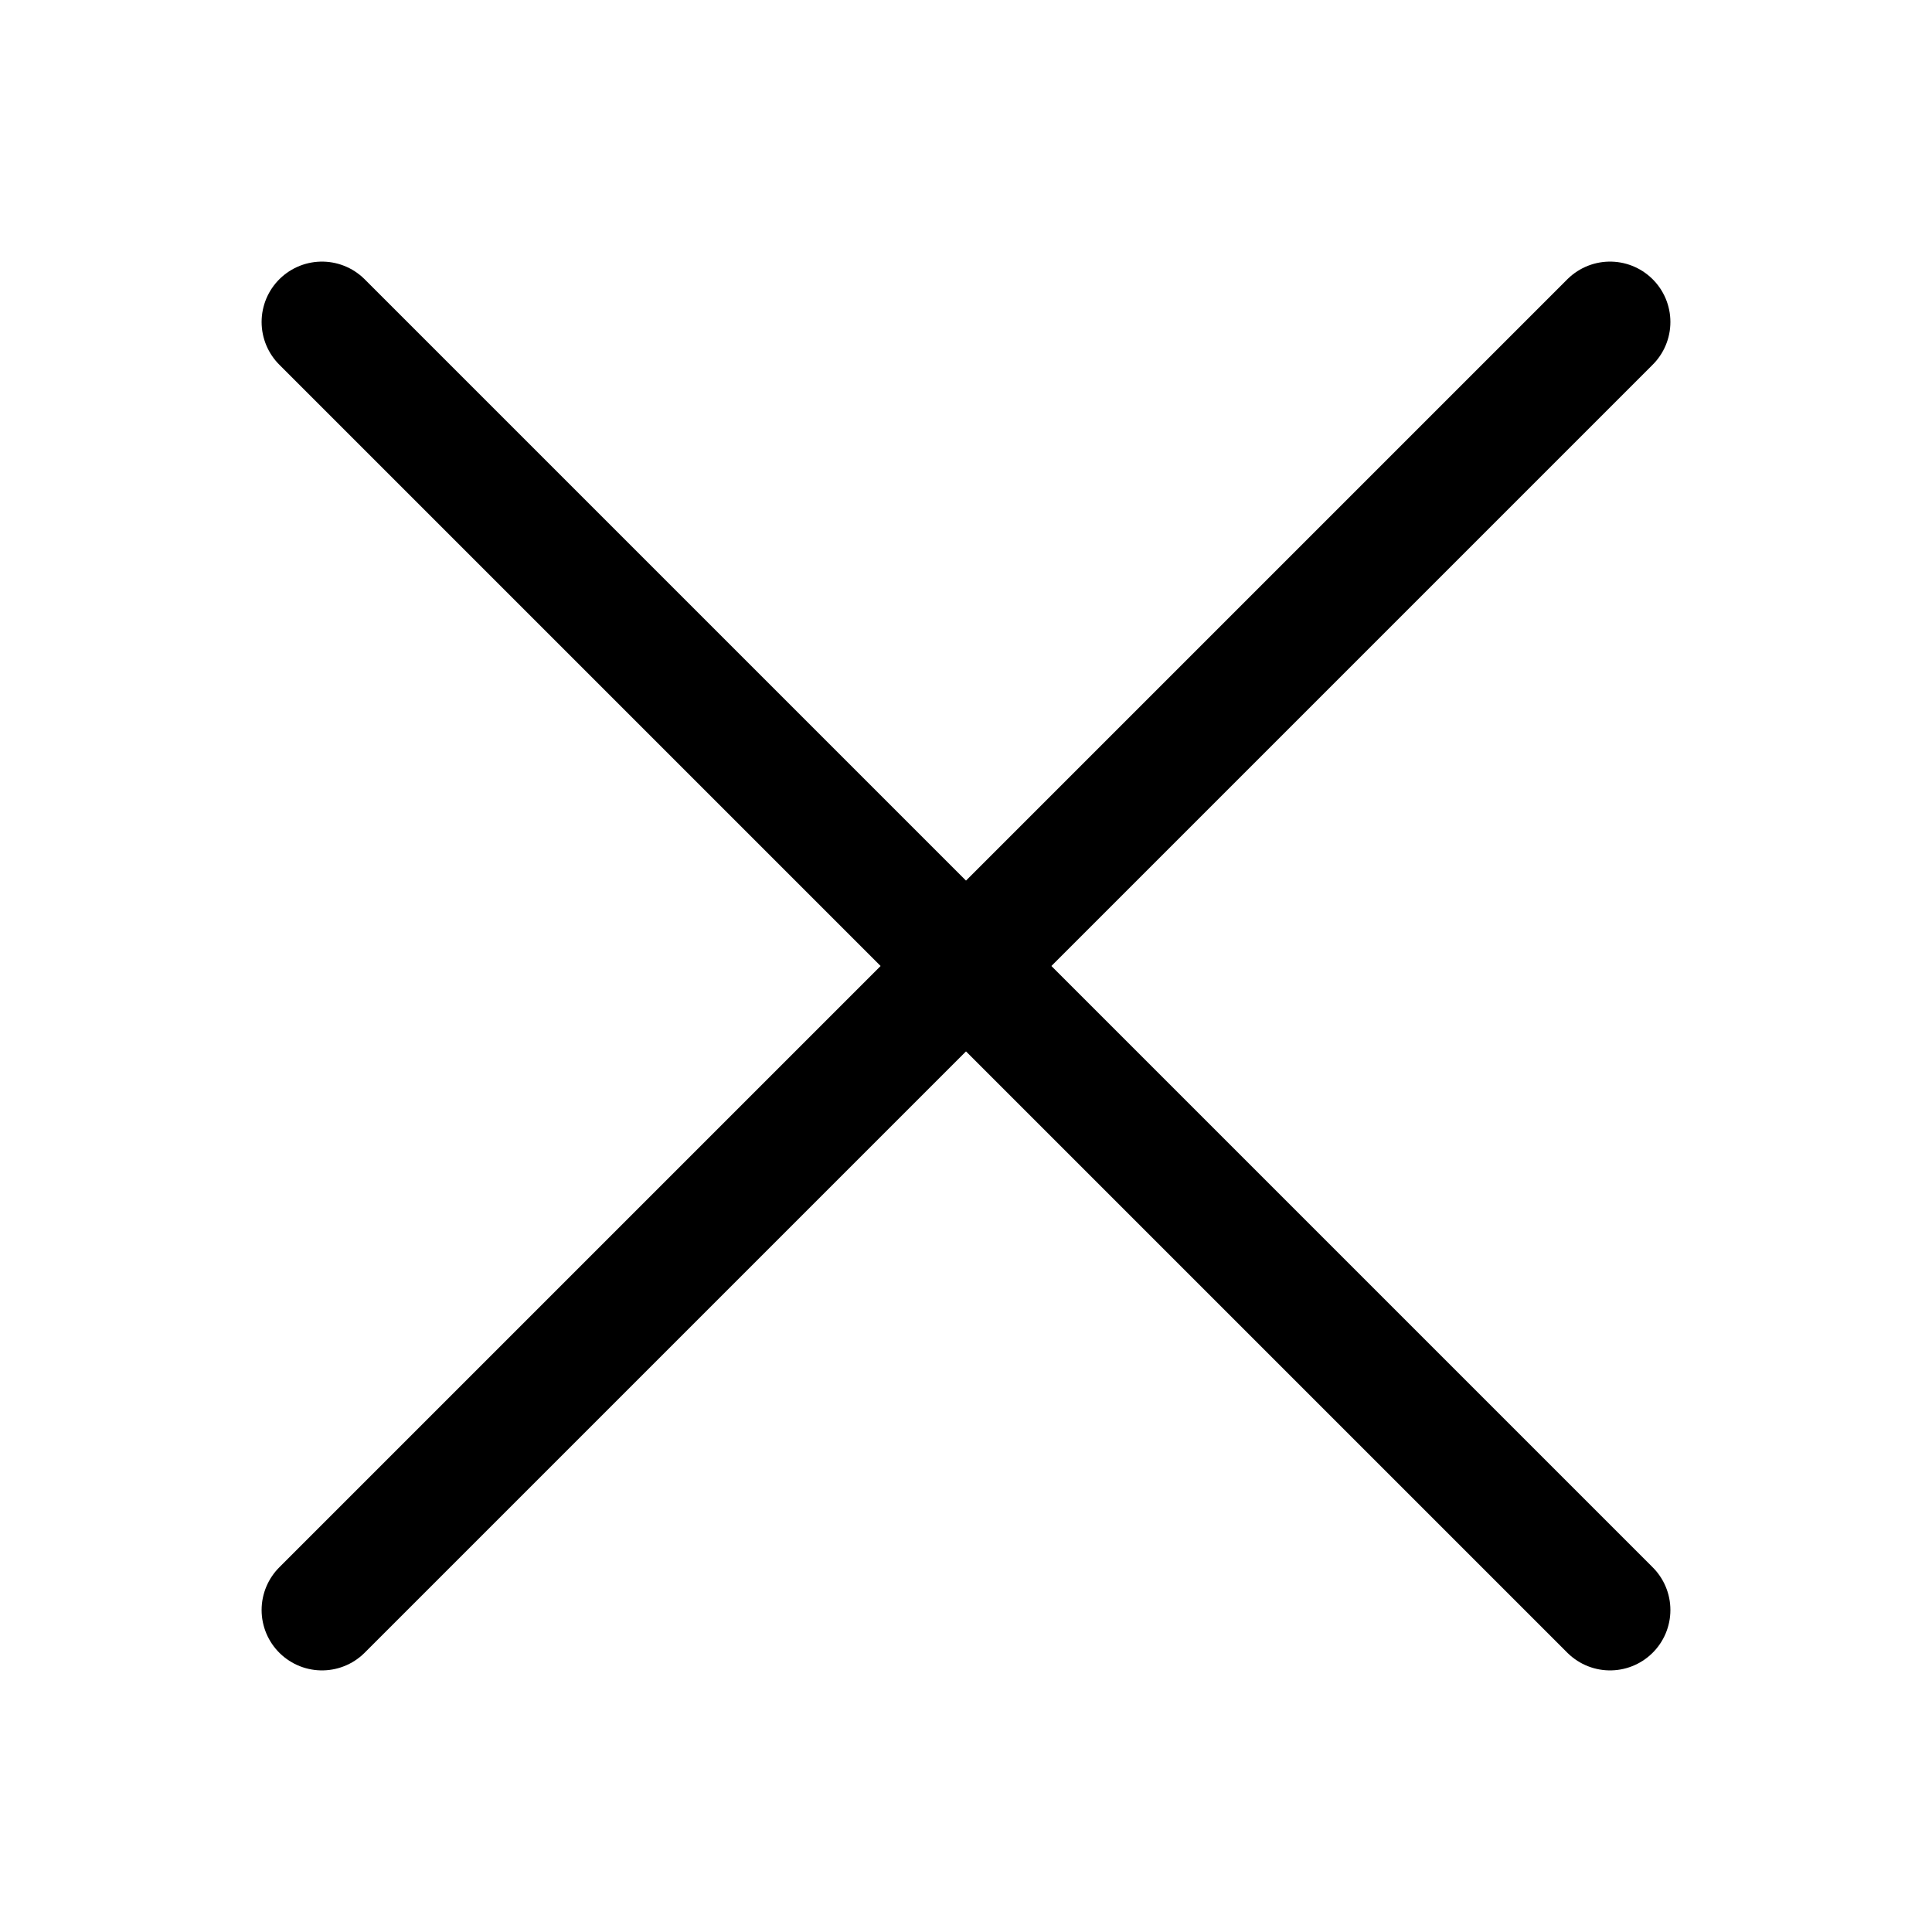
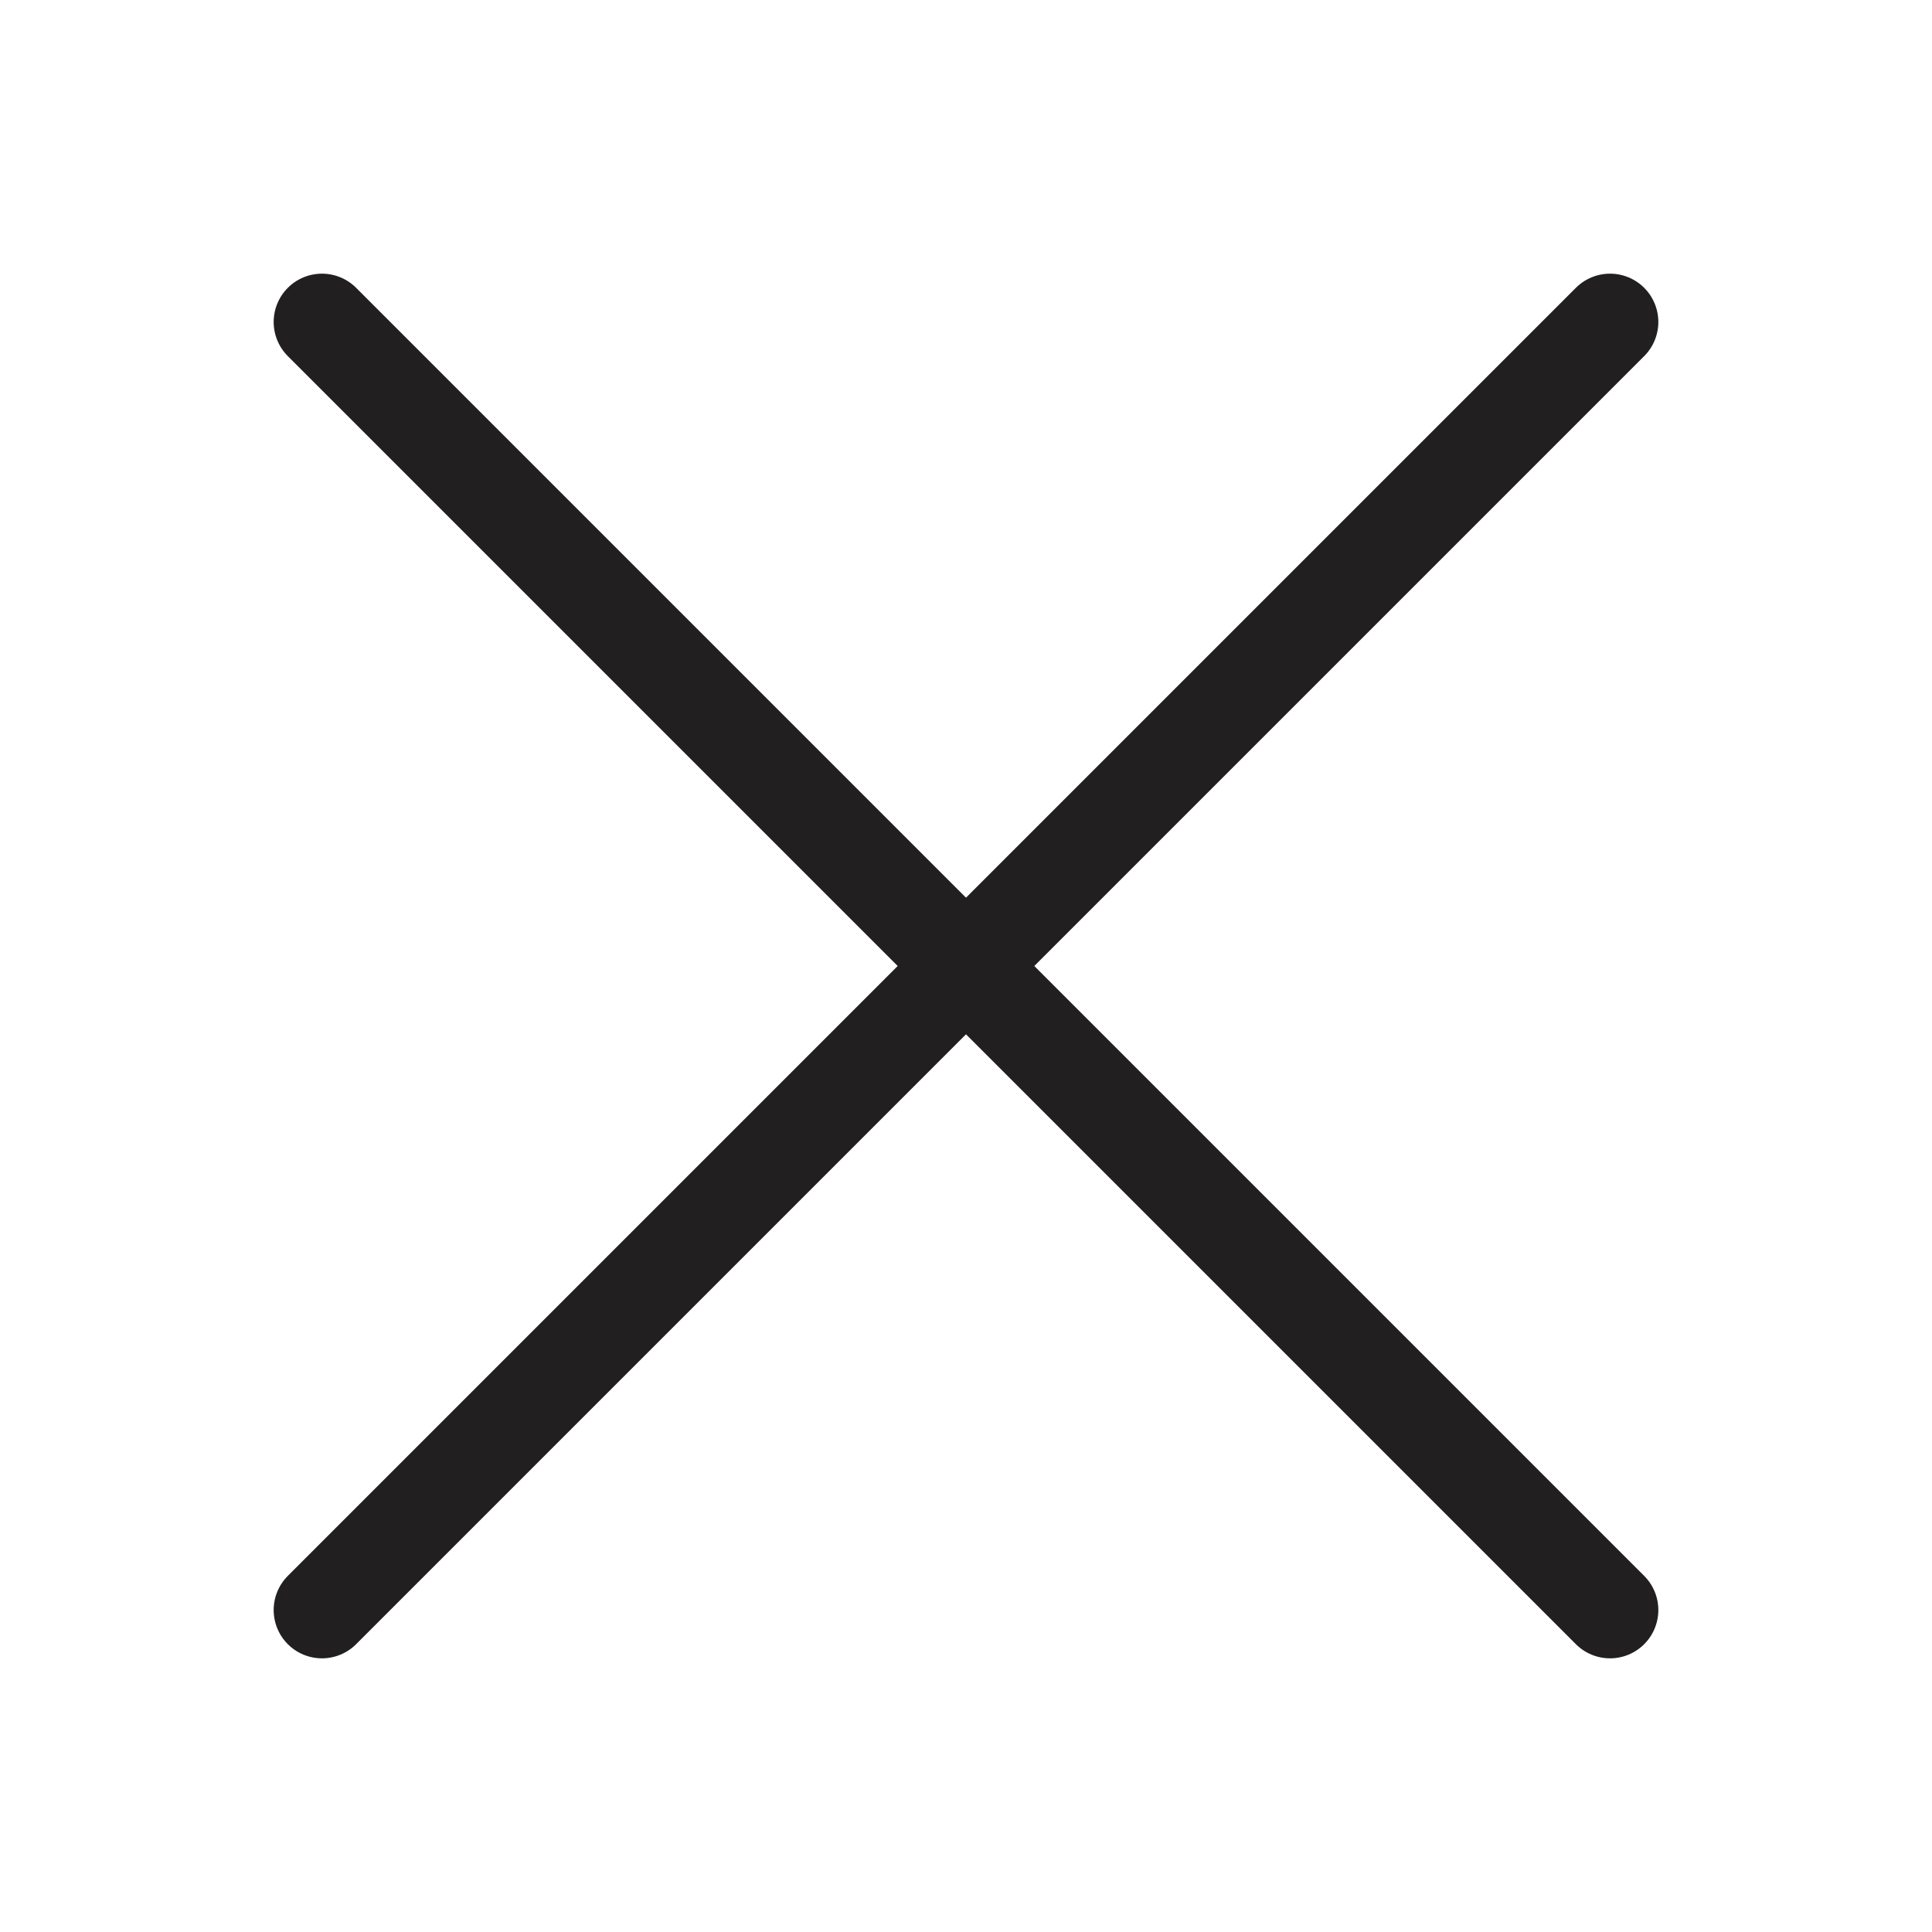
- <svg xmlns="http://www.w3.org/2000/svg" width="32" height="32" viewBox="0 0 32 32" fill="none">
-   <path d="M26.667 5.333L5.333 26.667" stroke="black" stroke-width="2" stroke-linecap="round" stroke-linejoin="round" />
-   <path d="M5.333 5.333L26.667 26.667" stroke="black" stroke-width="2" stroke-linecap="round" stroke-linejoin="round" />
+ <svg xmlns="http://www.w3.org/2000/svg" width="20" height="20" viewBox="0 0 20 20" fill="none">
+   <path d="M16.667 3.333L3.333 16.667" stroke="#211F20" stroke-linecap="round" stroke-linejoin="round" />
+   <path d="M3.333 3.333L16.667 16.667" stroke="#211F20" stroke-linecap="round" stroke-linejoin="round" />
</svg>
